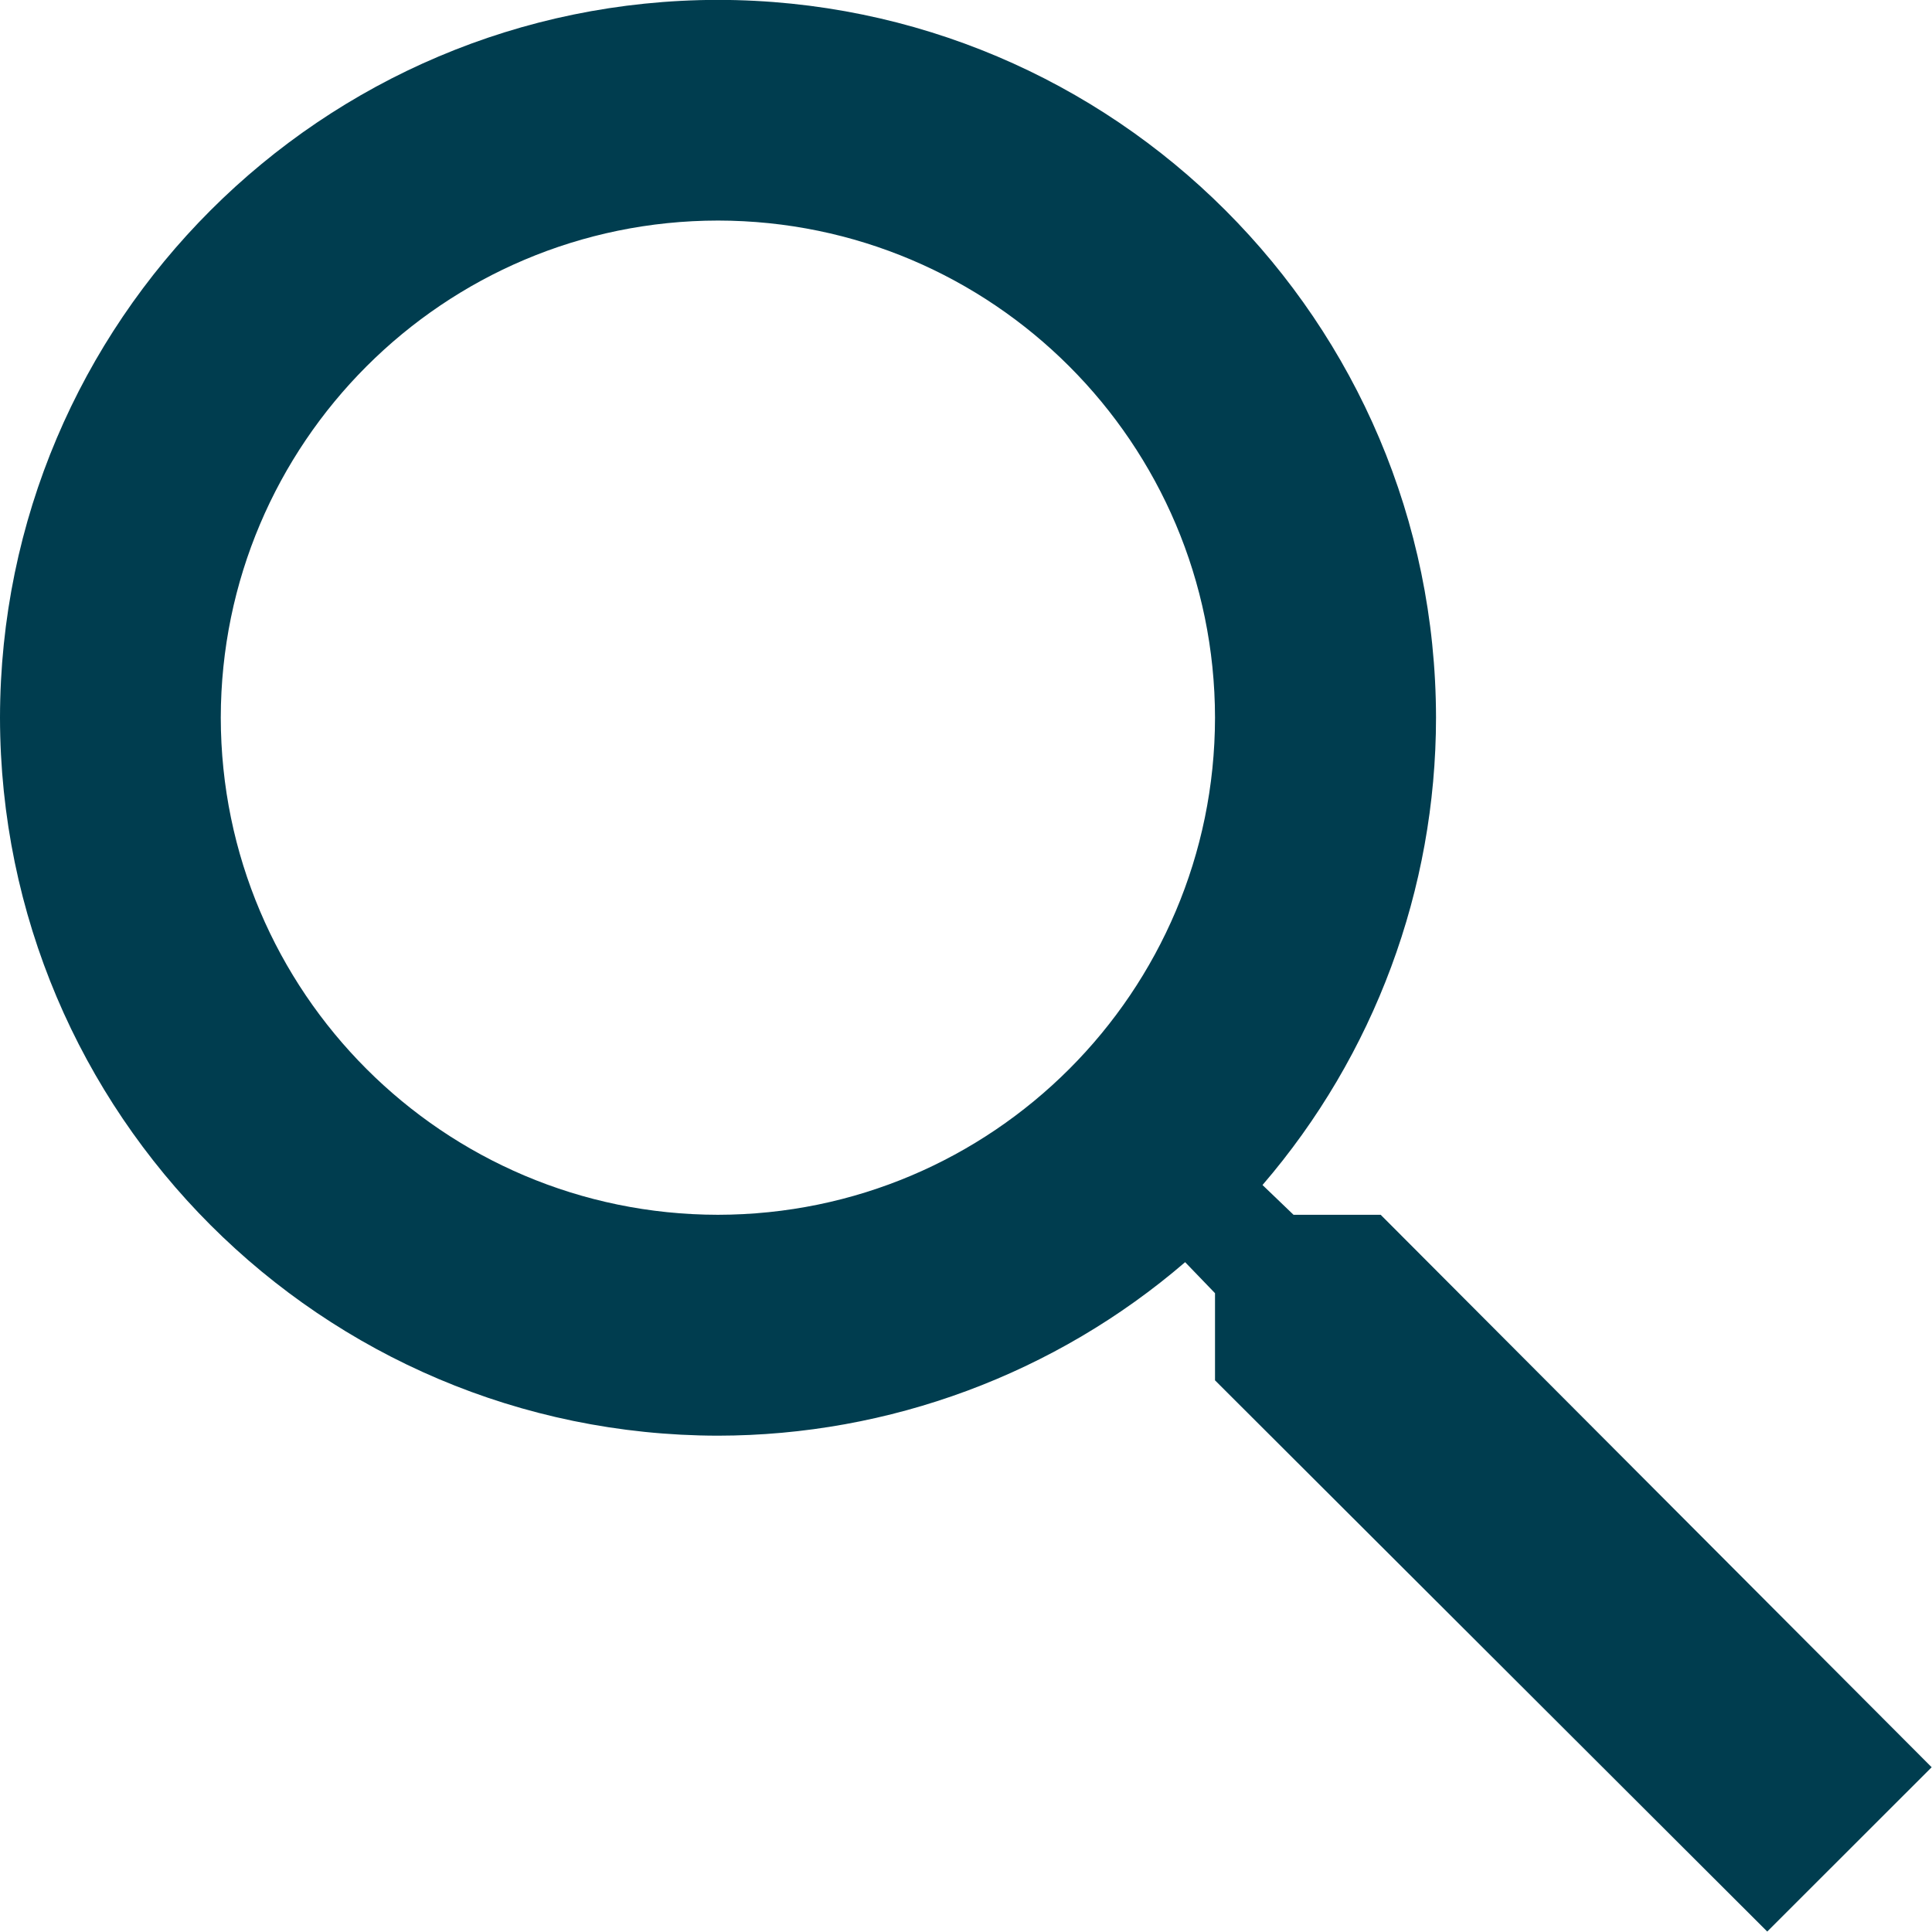
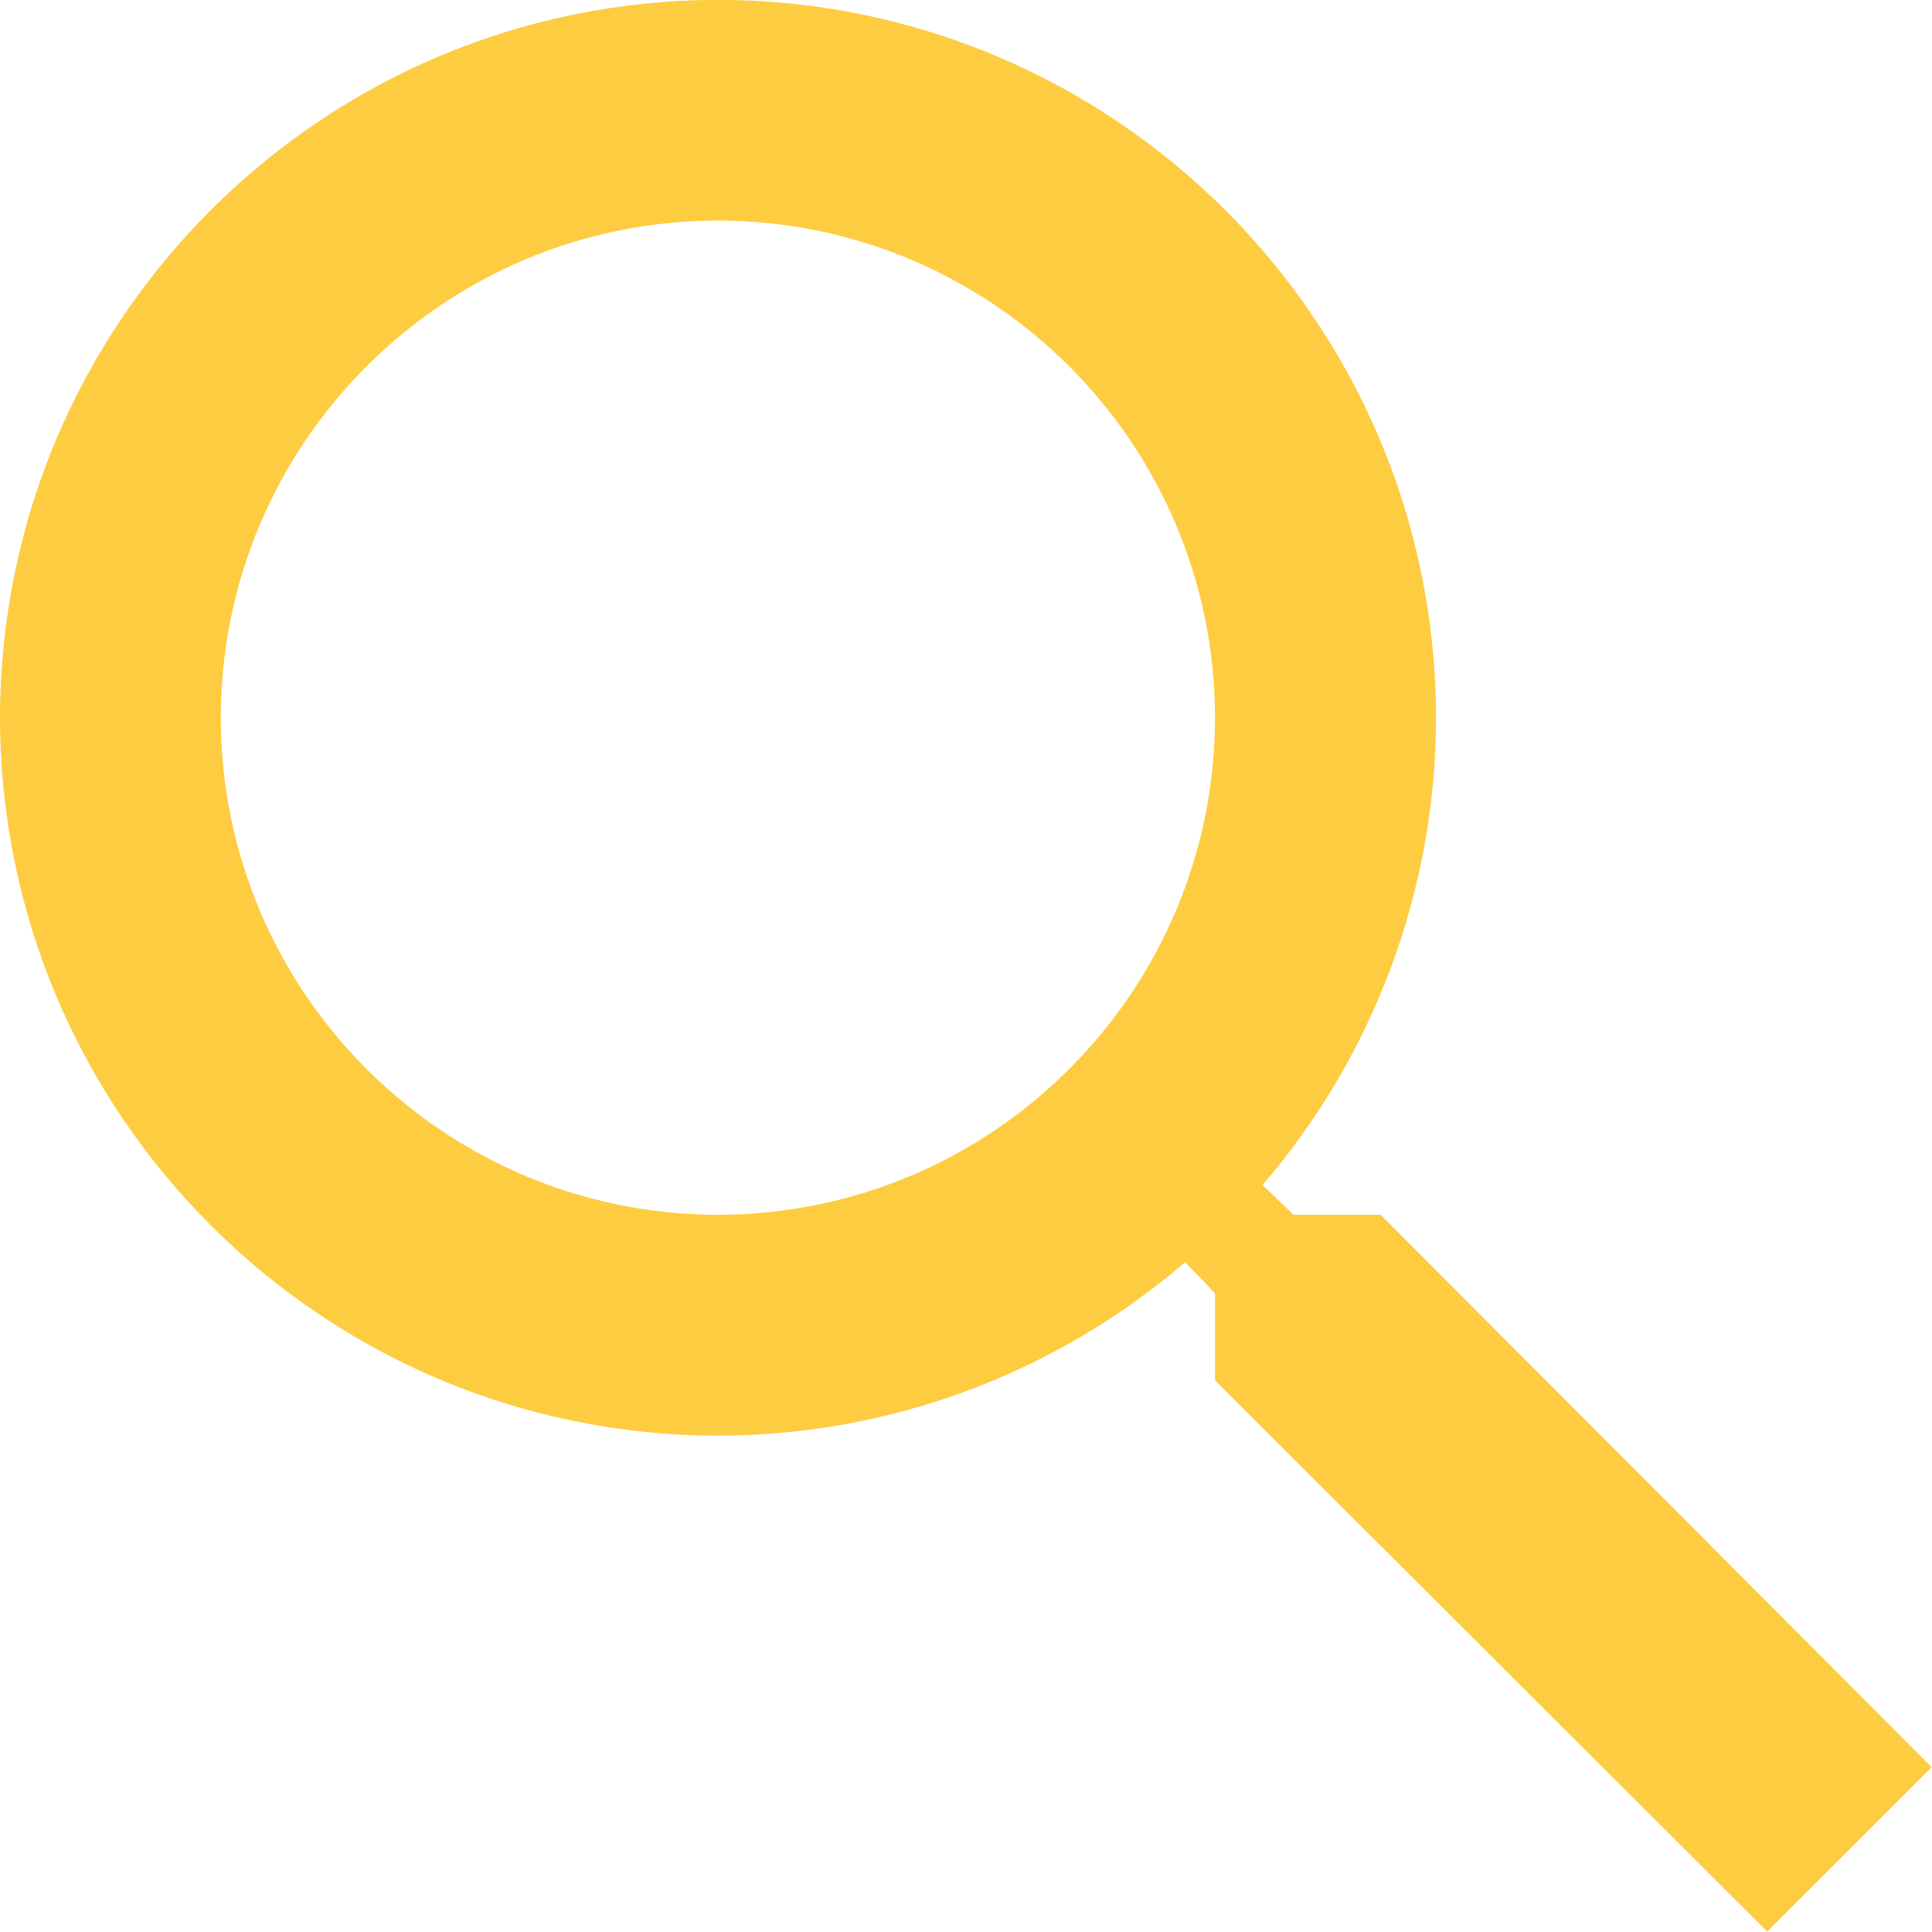
<svg xmlns="http://www.w3.org/2000/svg" width="17.003" height="17" viewBox="0 0 17.003 17">
-   <path id="path-1" d="M6.553,18h0L1.693,13.149v-.767l-.263-.273a6.313,6.313,0,0,1-4.112,1.527A6.327,6.327,0,0,1-9,7.317,6.325,6.325,0,0,1-2.681,1,6.325,6.325,0,0,1,3.638,7.317,6.312,6.312,0,0,1,2.111,11.43l.273.262h.767L8,16.554,6.553,18ZM-2.681,2.942A4.38,4.38,0,0,0-7.057,7.317a4.38,4.38,0,0,0,4.375,4.375A4.38,4.38,0,0,0,1.693,7.317,4.38,4.38,0,0,0-2.681,2.942Z" transform="translate(9 -1.001)" fill="#003d4f" />
+   <path id="path-1" d="M6.553,18h0L1.693,13.149v-.767l-.263-.273a6.313,6.313,0,0,1-4.112,1.527A6.327,6.327,0,0,1-9,7.317,6.325,6.325,0,0,1-2.681,1,6.325,6.325,0,0,1,3.638,7.317,6.312,6.312,0,0,1,2.111,11.43l.273.262h.767L8,16.554,6.553,18ZM-2.681,2.942A4.38,4.38,0,0,0-7.057,7.317a4.38,4.38,0,0,0,4.375,4.375A4.38,4.38,0,0,0,1.693,7.317,4.38,4.38,0,0,0-2.681,2.942Z" transform="translate(9 -1.001)" fill="#fecc40" />
</svg>
